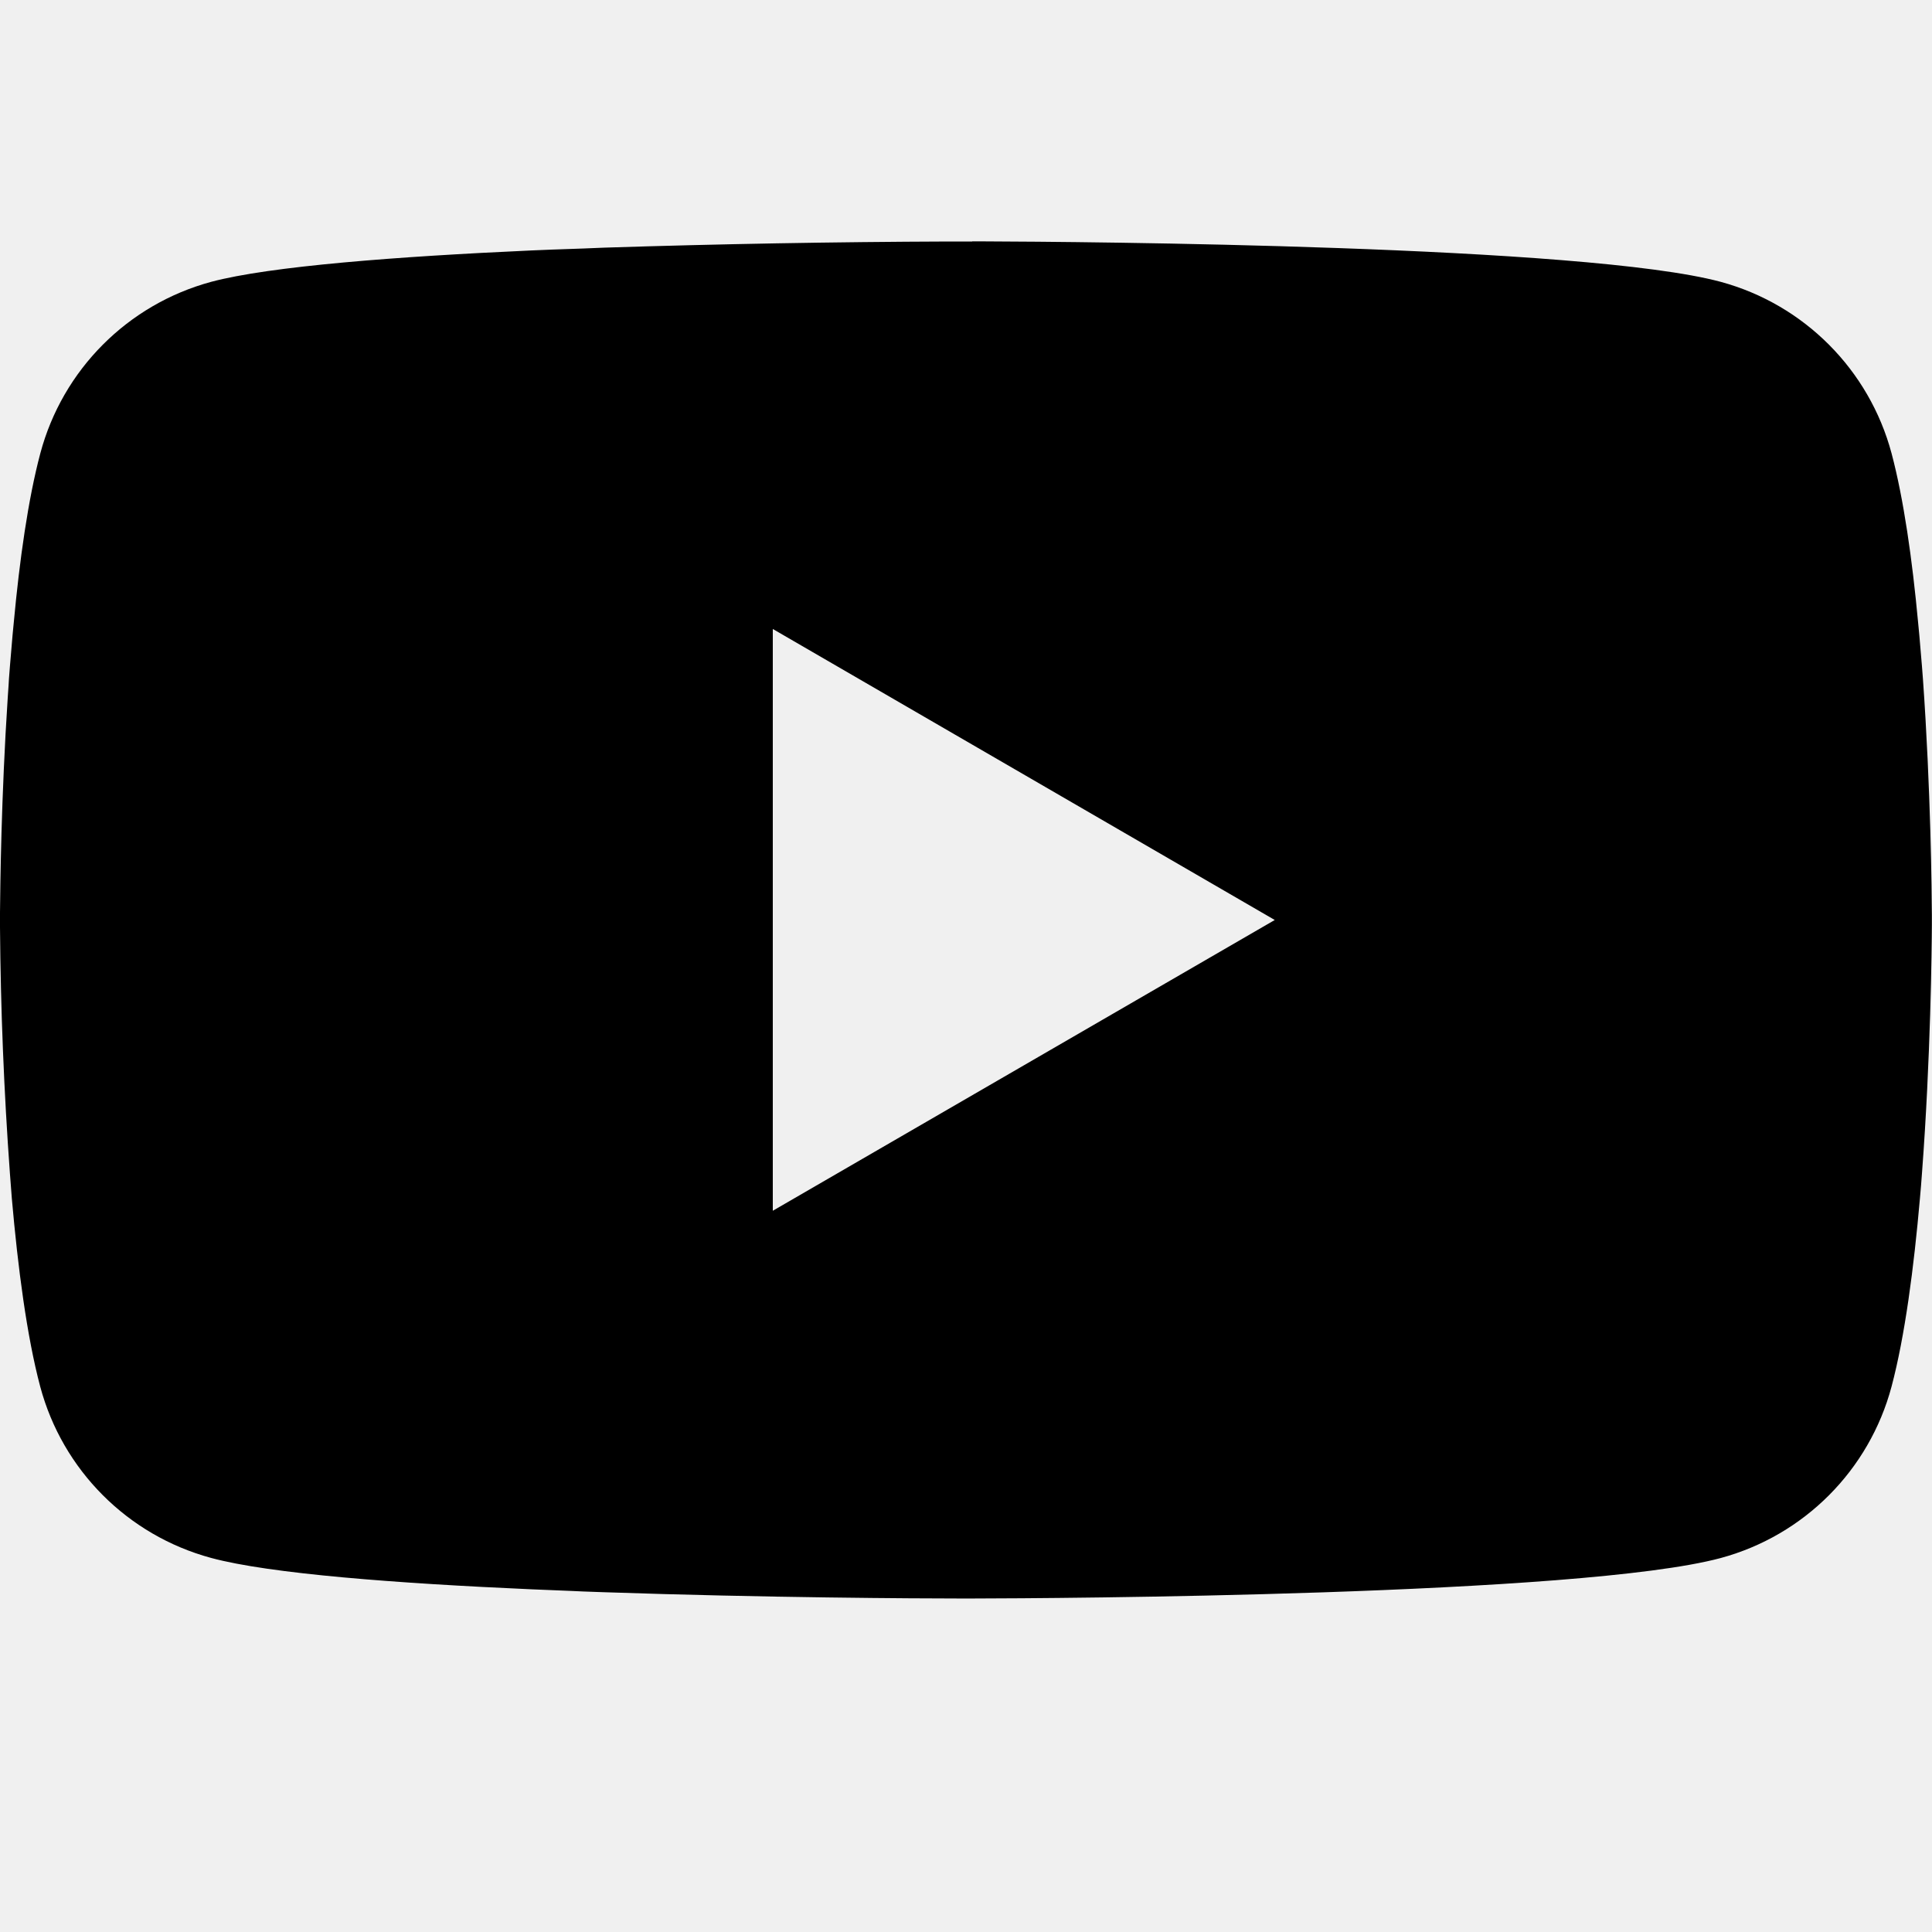
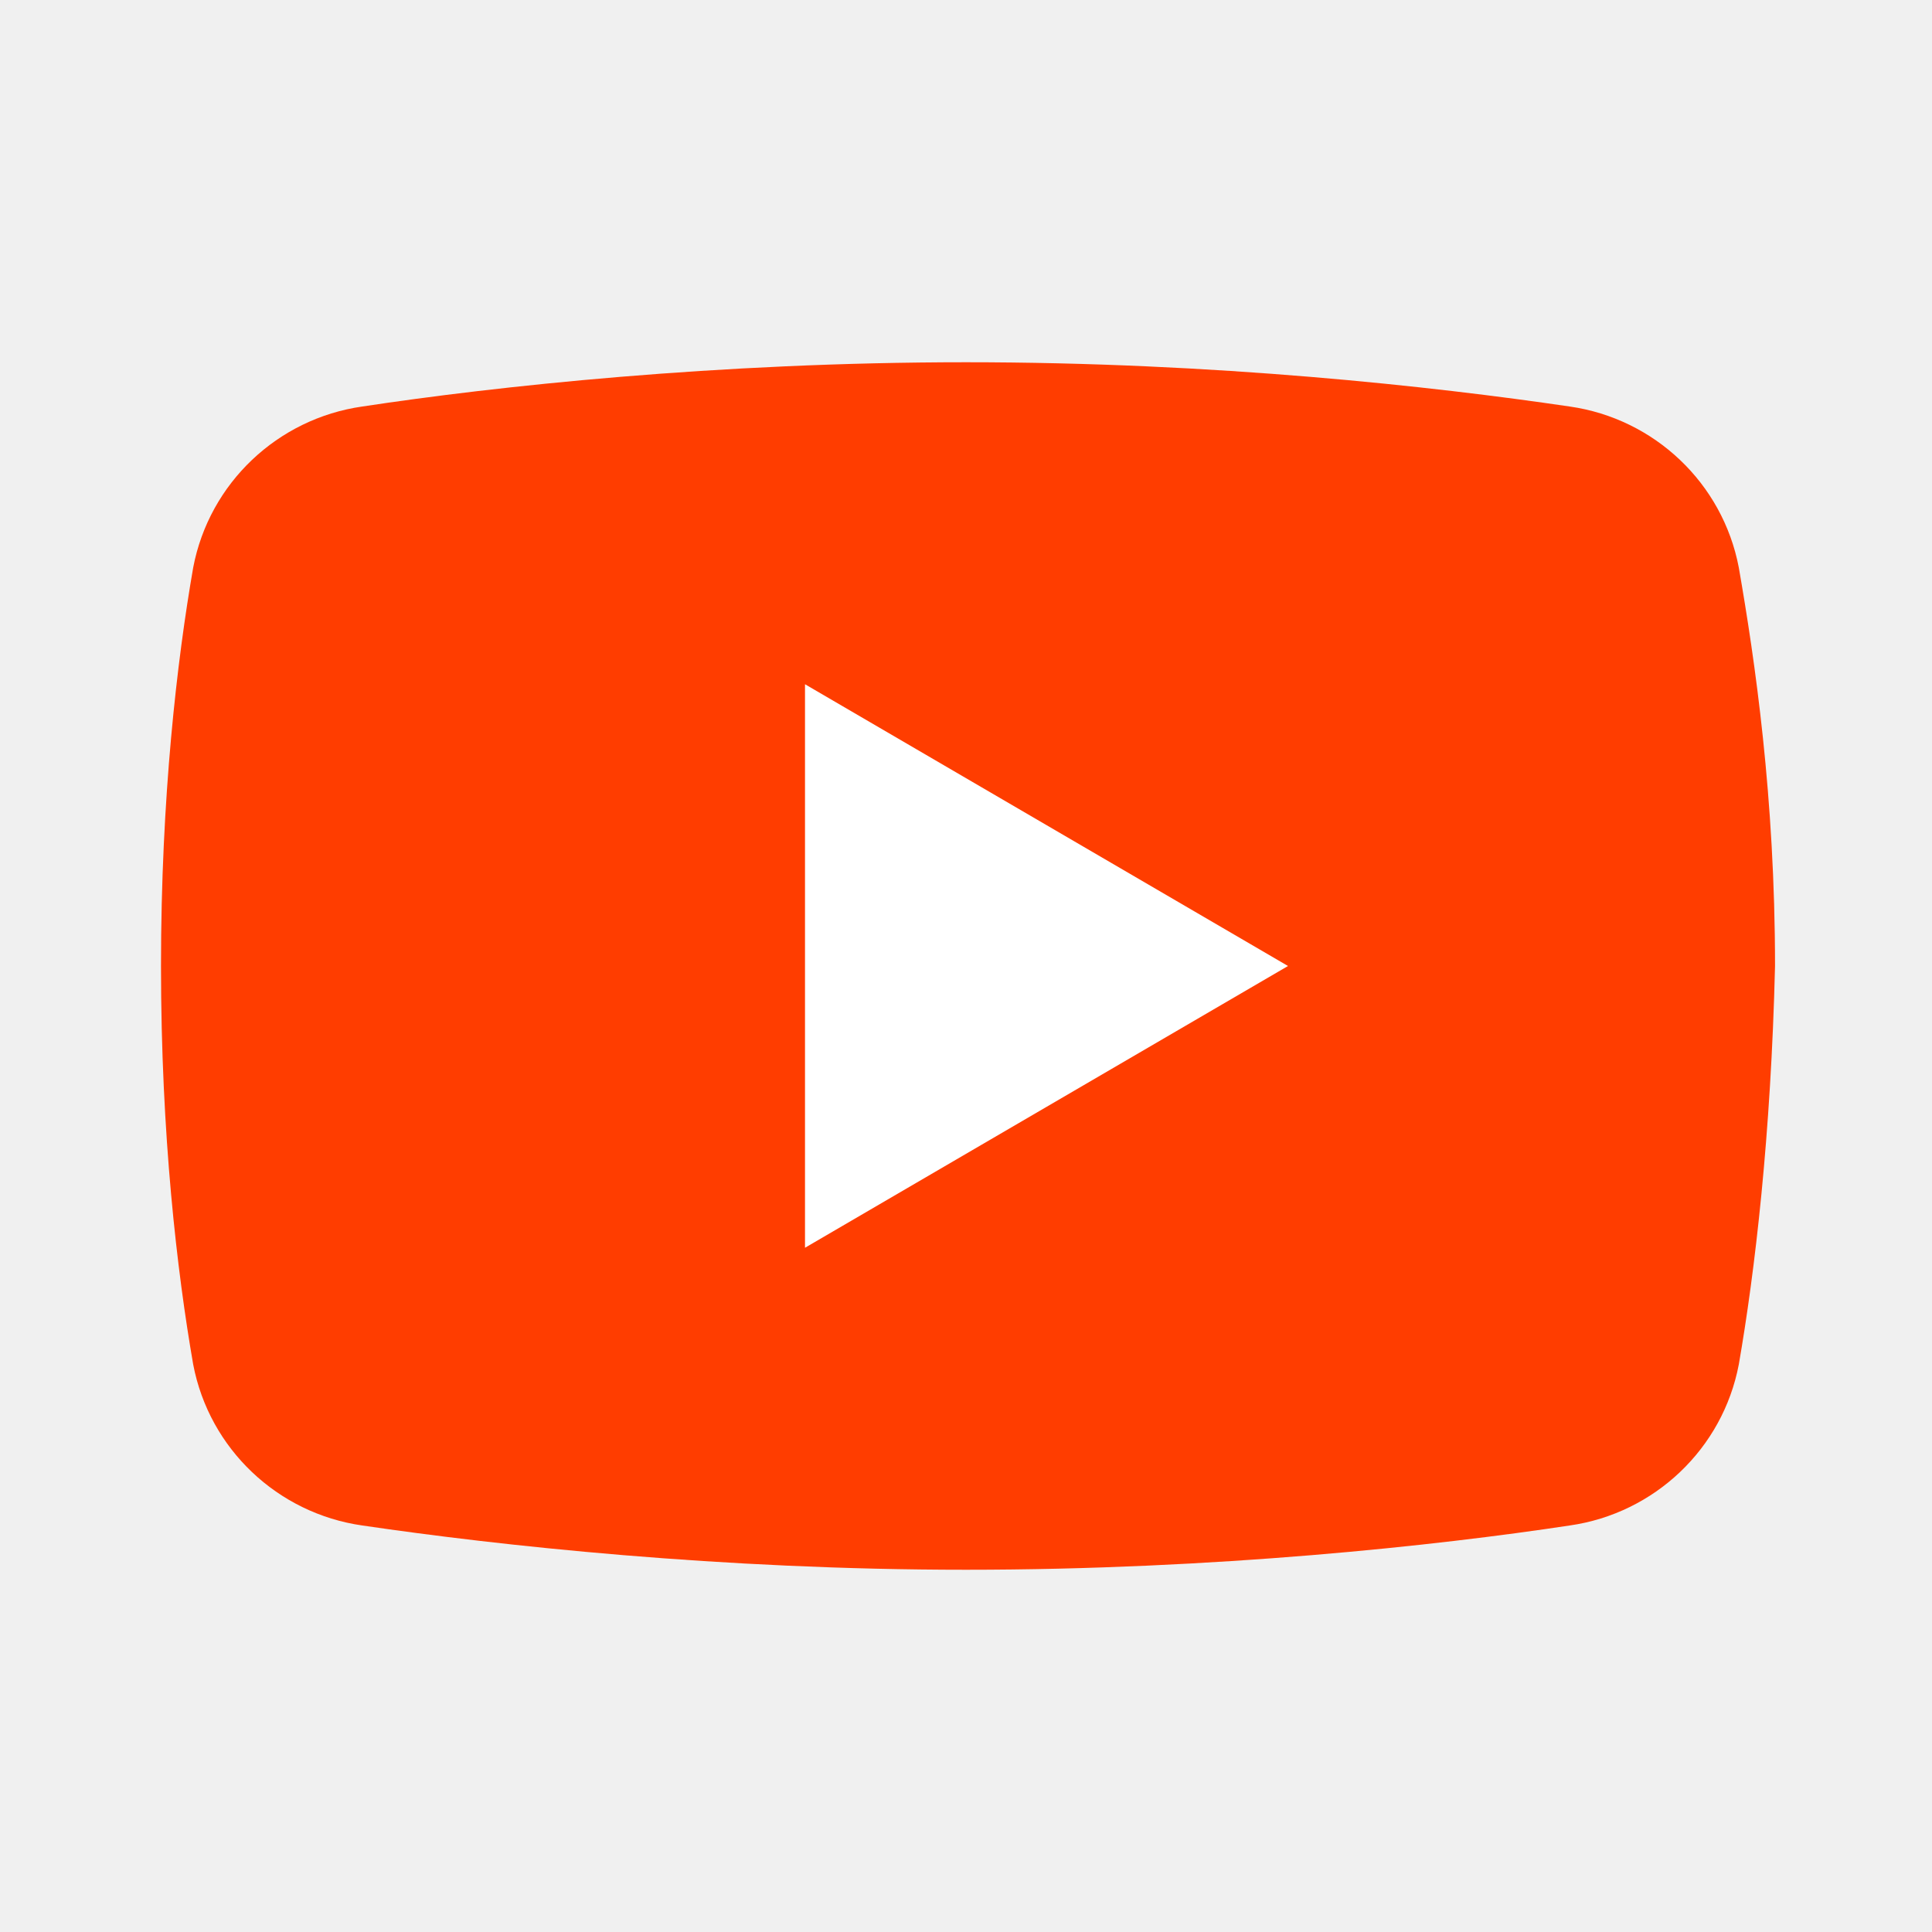
- <svg xmlns="http://www.w3.org/2000/svg" width="16" height="16" fill="currentColor" class="bi bi-youtube" viewBox="0 0 16 16">
-   <path d="M8.051 1.999h.089c.822.003 4.987.033 6.11.335a2.01 2.01 0 0 1 1.415 1.42c.101.38.172.883.22 1.402l.01.104.022.26.008.104c.065.914.073 1.77.074 1.957v.075c-.001.194-.01 1.108-.082 2.06l-.008.105-.009.104c-.05.572-.124 1.14-.235 1.558a2.007 2.007 0 0 1-1.415 1.42c-1.16.312-5.569.334-6.18.335h-.142c-.309 0-1.587-.006-2.927-.052l-.17-.006-.087-.004-.171-.007-.171-.007c-1.11-.049-2.167-.128-2.654-.26a2.007 2.007 0 0 1-1.415-1.419c-.111-.417-.185-.986-.235-1.558L.09 9.82l-.008-.104A31.4 31.4 0 0 1 0 7.68v-.123c.002-.215.01-.958.064-1.778l.007-.103.003-.052.008-.104.022-.26.01-.104c.048-.519.119-1.023.22-1.402a2.007 2.007 0 0 1 1.415-1.42c.487-.13 1.544-.21 2.654-.26l.17-.007.172-.006.086-.003.171-.007A99.788 99.788 0 0 1 7.858 2h.193zM6.4 5.209v4.818l4.157-2.408L6.4 5.209z" />
+ <svg xmlns="http://www.w3.org/2000/svg" viewBox="0 0 48 48" width="400px" height="400px">
+   <path fill="#FF3D00" d="M43.2,33.9c-0.4,2.1-2.1,3.7-4.2,4c-3.3,0.5-8.8,1.1-15,1.1c-6.1,0-11.6-0.6-15-1.1c-2.1-0.3-3.8-1.9-4.2-4C4.4,31.6,4,28.2,4,24c0-4.2,0.4-7.6,0.8-9.9c0.4-2.1,2.1-3.7,4.2-4C12.3,9.6,17.8,9,24,9c6.2,0,11.6,0.6,15,1.1c2.1,0.3,3.8,1.9,4.2,4c0.4,2.3,0.9,5.7,0.9,9.9C44,28.2,43.6,31.6,43.2,33.9z" />
+   <path fill="#FFF" d="M20 31L20 17 32 24z" />
</svg>
